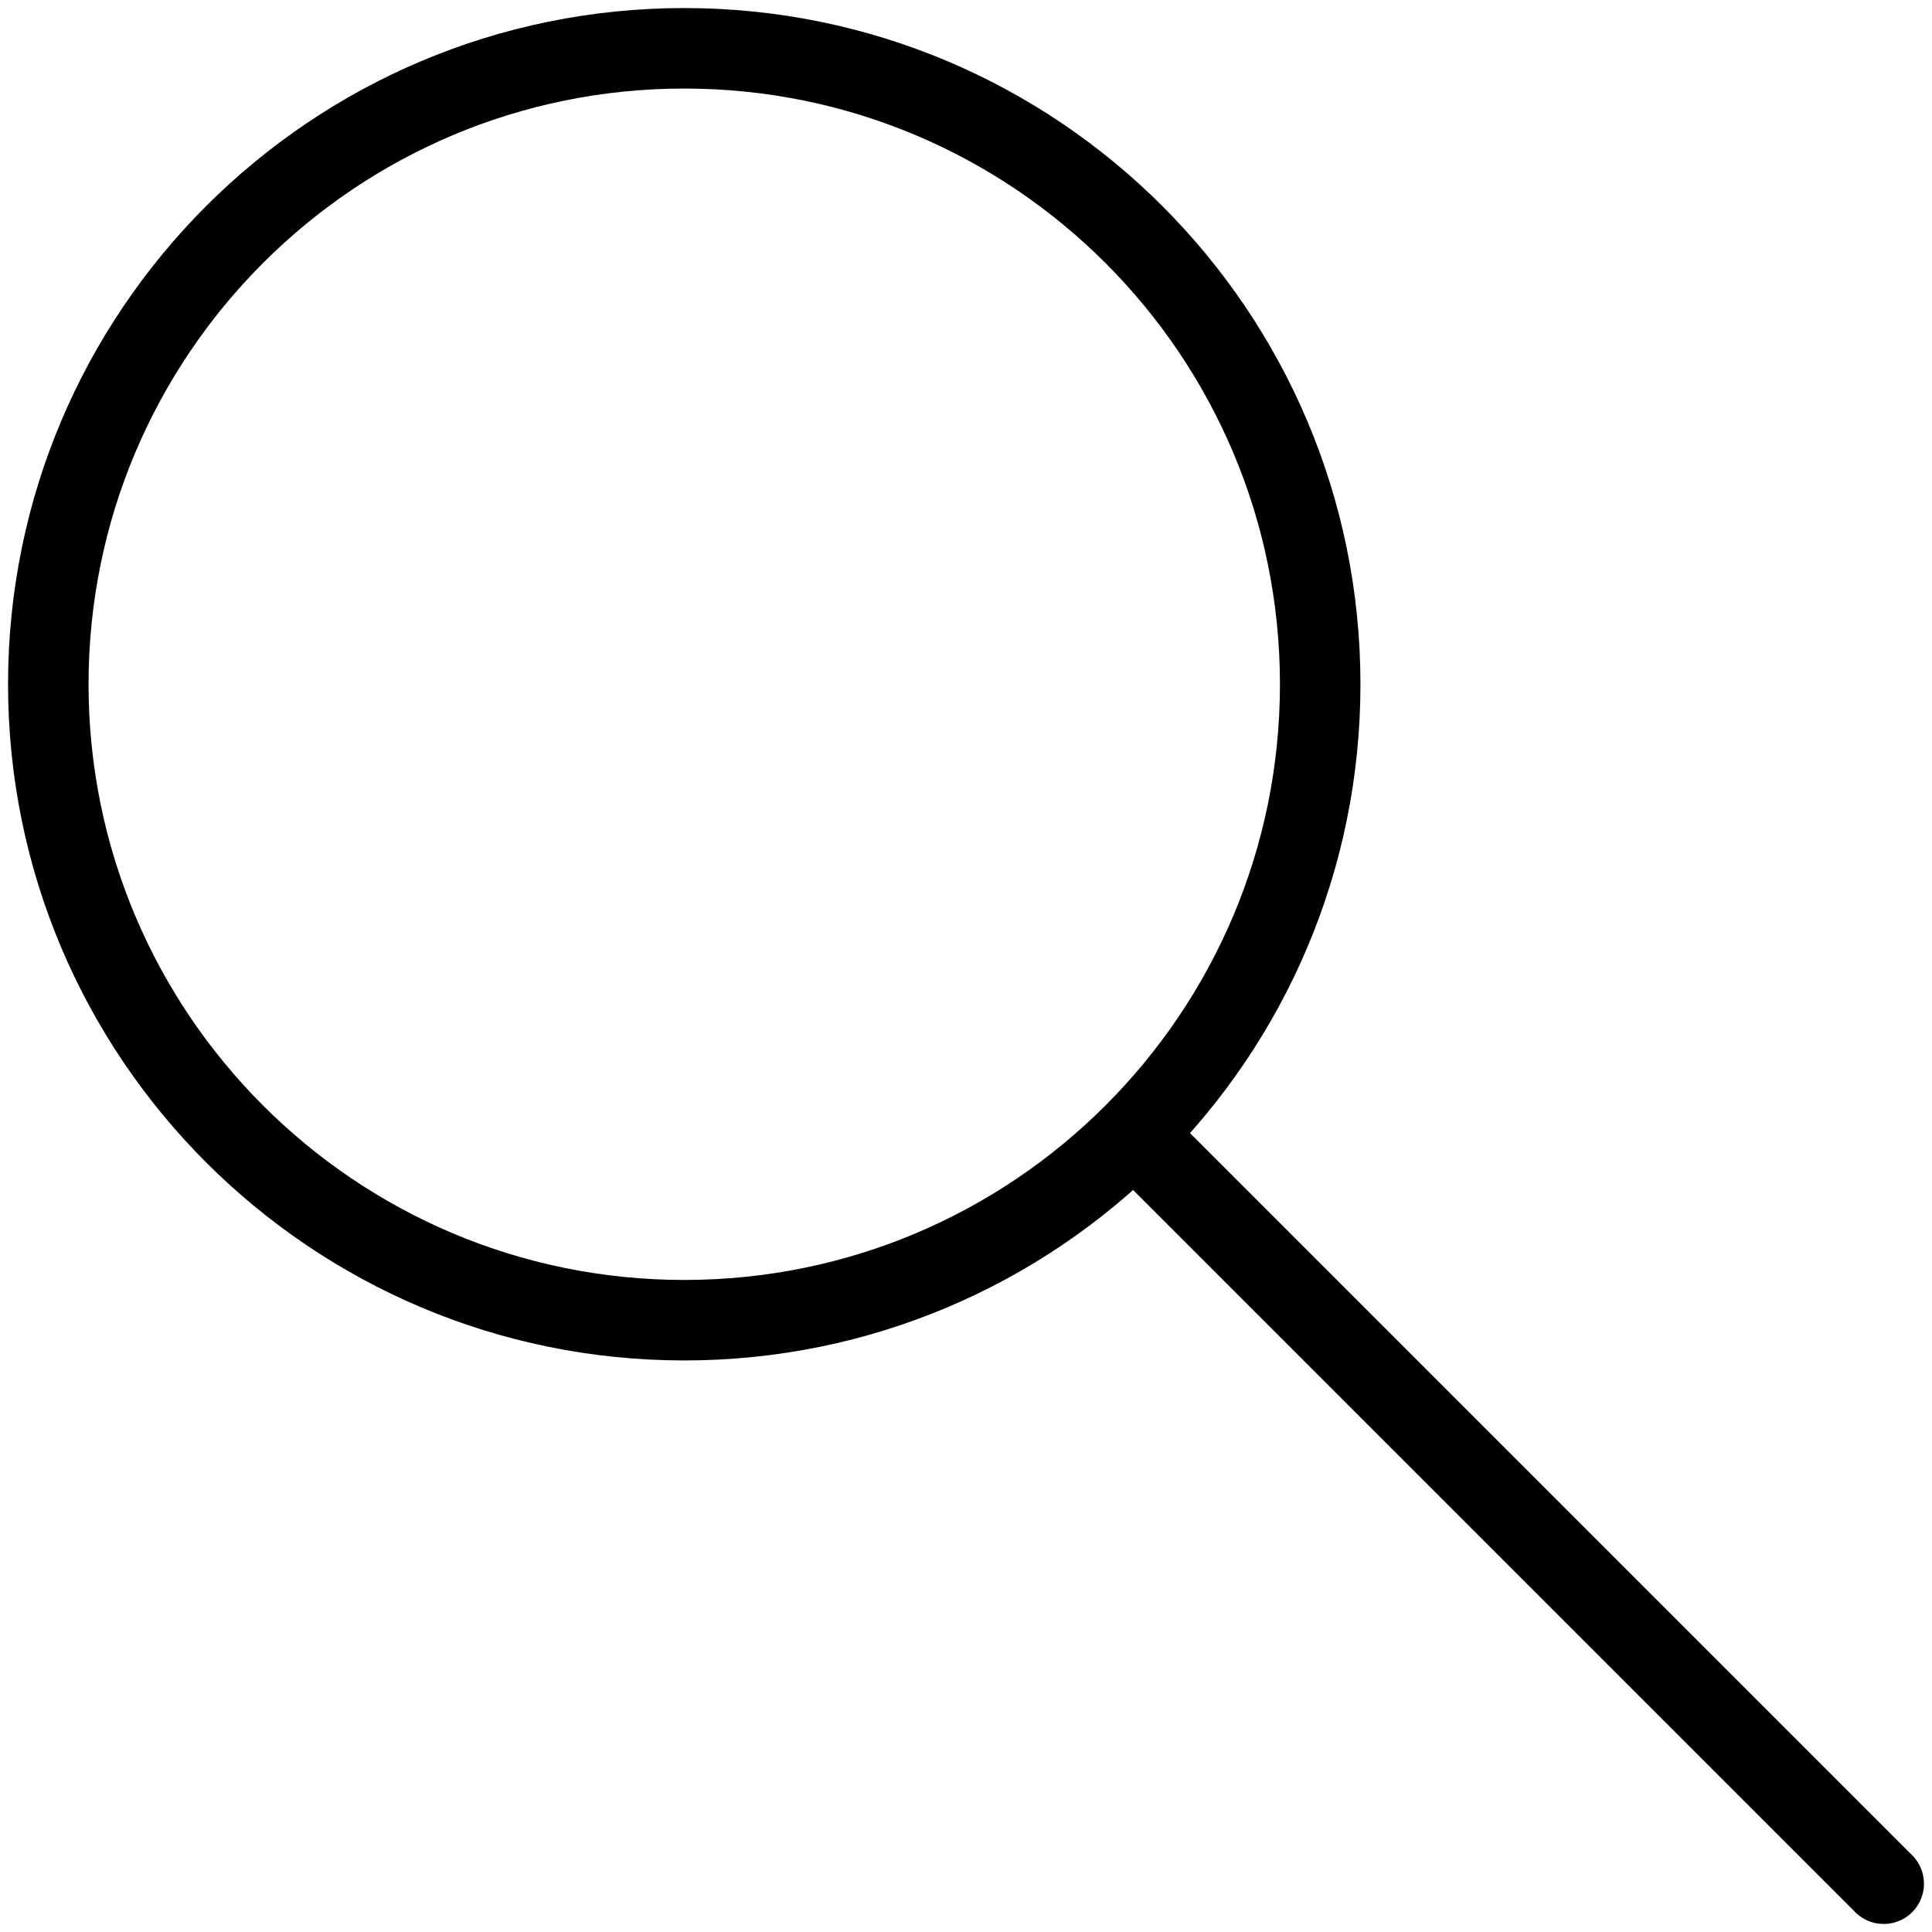
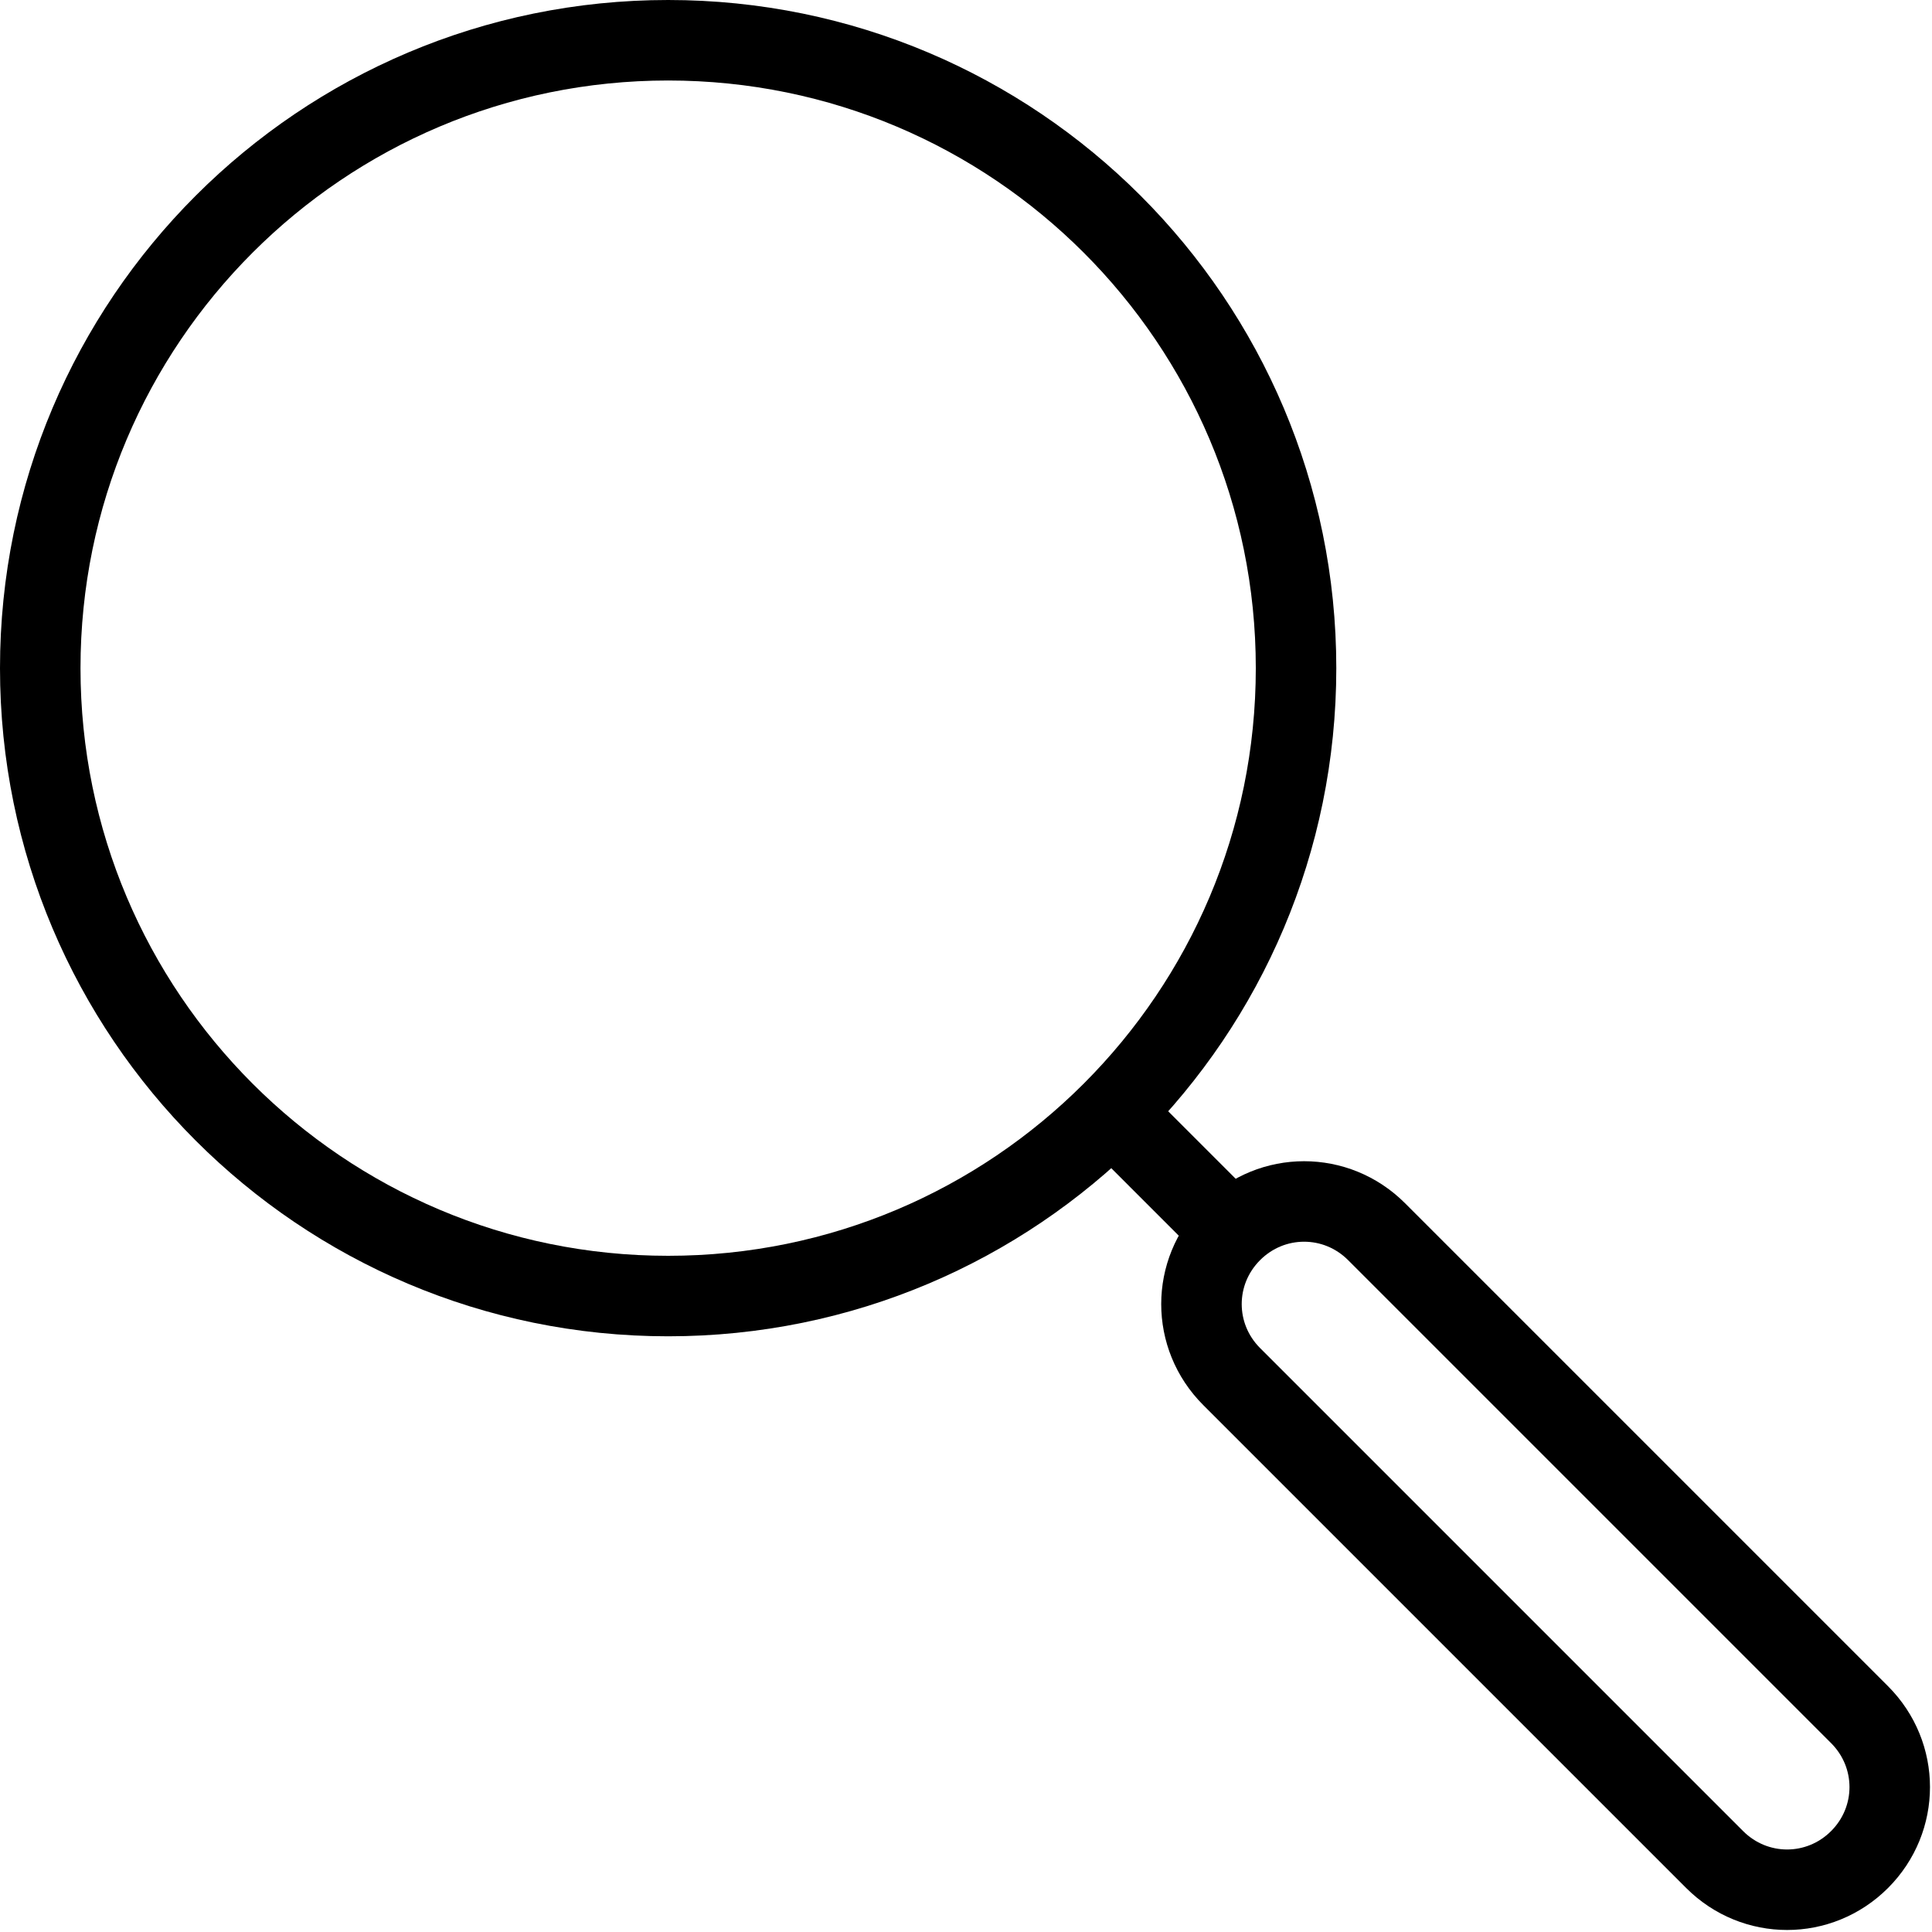
<svg xmlns="http://www.w3.org/2000/svg" id="m-svg__search" viewBox="0 0 24 24">
-   <circle fill="none" stroke="currentColor" cx="8.5" cy="8.5" r="7.9" />
-   <line fill="none" stroke="currentColor" stroke-linecap="round" x1="23.4" y1="23.4" x2="14.2" y2="14.2" />
+   <path fill="none" stroke="currentColor" stroke-linecap="round" stroke-linejoin="round" stroke-miterlimit="10" d="M23.1,23.1L23.1,23.1   c-0.5,0.5-1.3,0.5-1.8,0l-6-6c-0.5-0.5-0.5-1.3,0-1.8l0,0c0.5-0.5,1.3-0.5,1.8,0l6,6C23.6,21.8,23.6,22.6,23.1,23.1z" />
+   <line fill="none" stroke="currentColor" stroke-linecap="round" stroke-linejoin="round" stroke-miterlimit="10" x1="15.1" y1="15.1" x2="14" y2="14" />
+   <circle fill="none" stroke="currentColor" stroke-linecap="round" stroke-linejoin="round" stroke-miterlimit="10" cx="8.3" cy="8.3" r="7.8" />
</svg>
